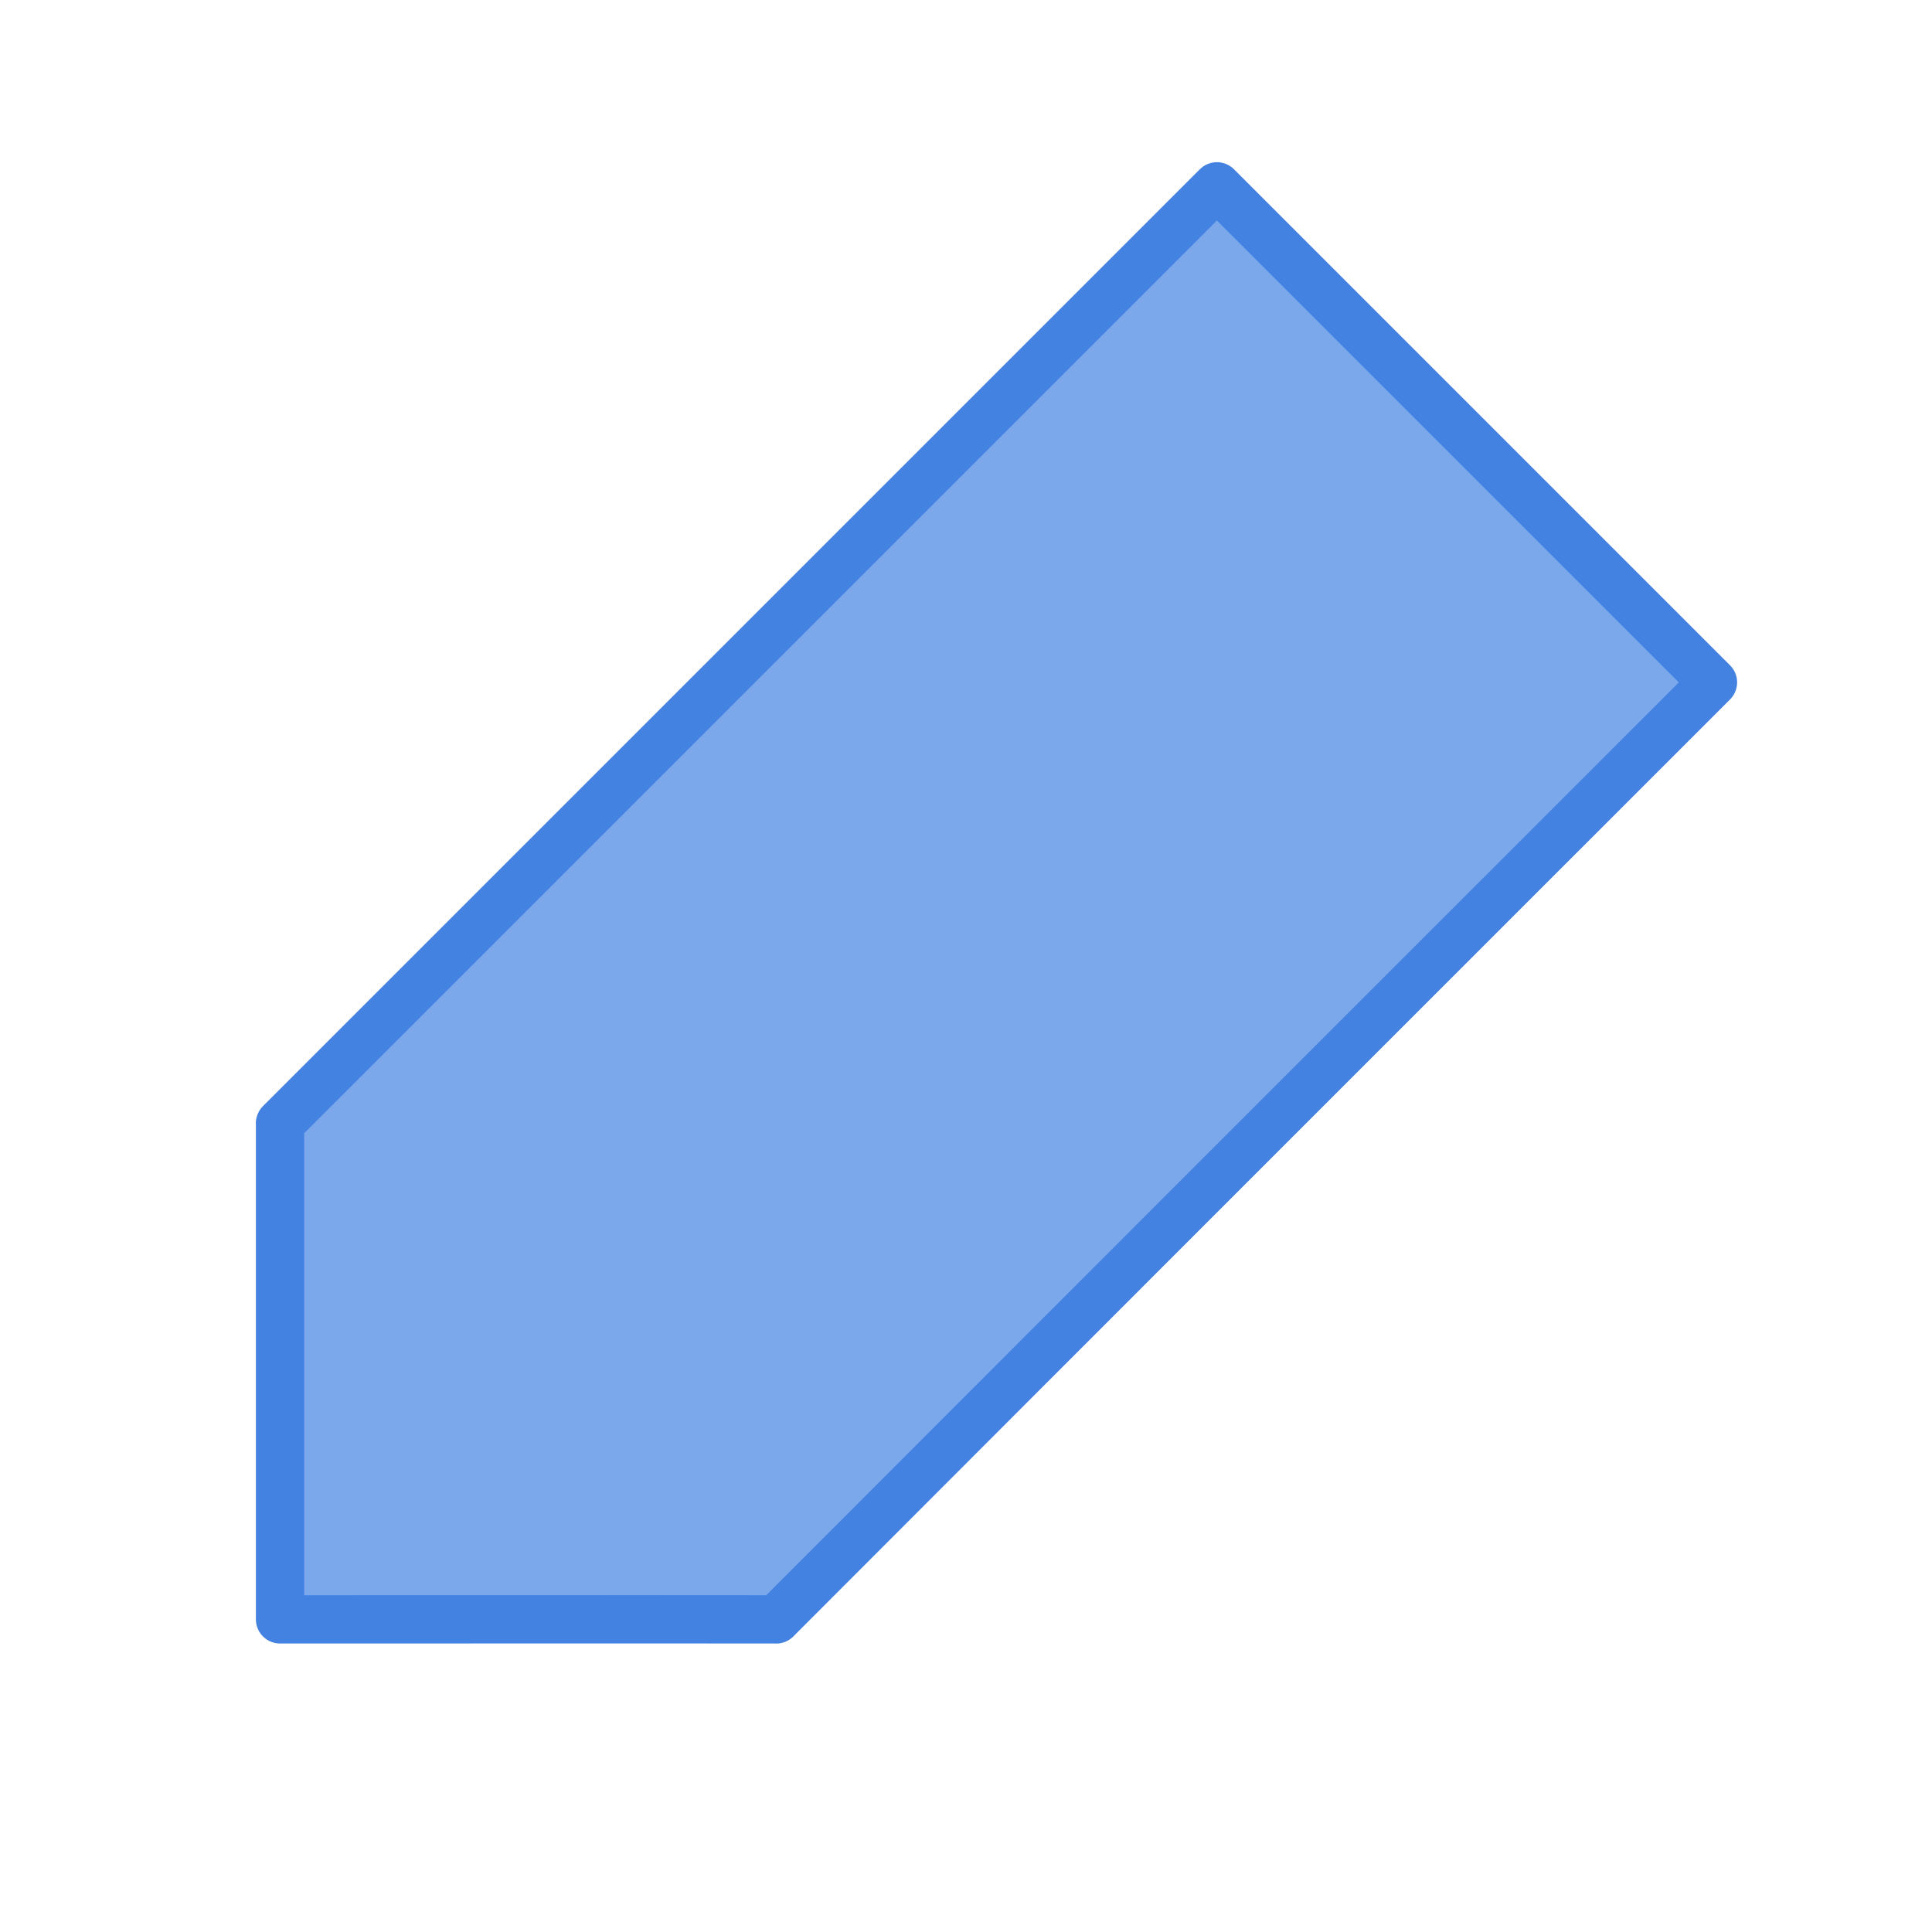
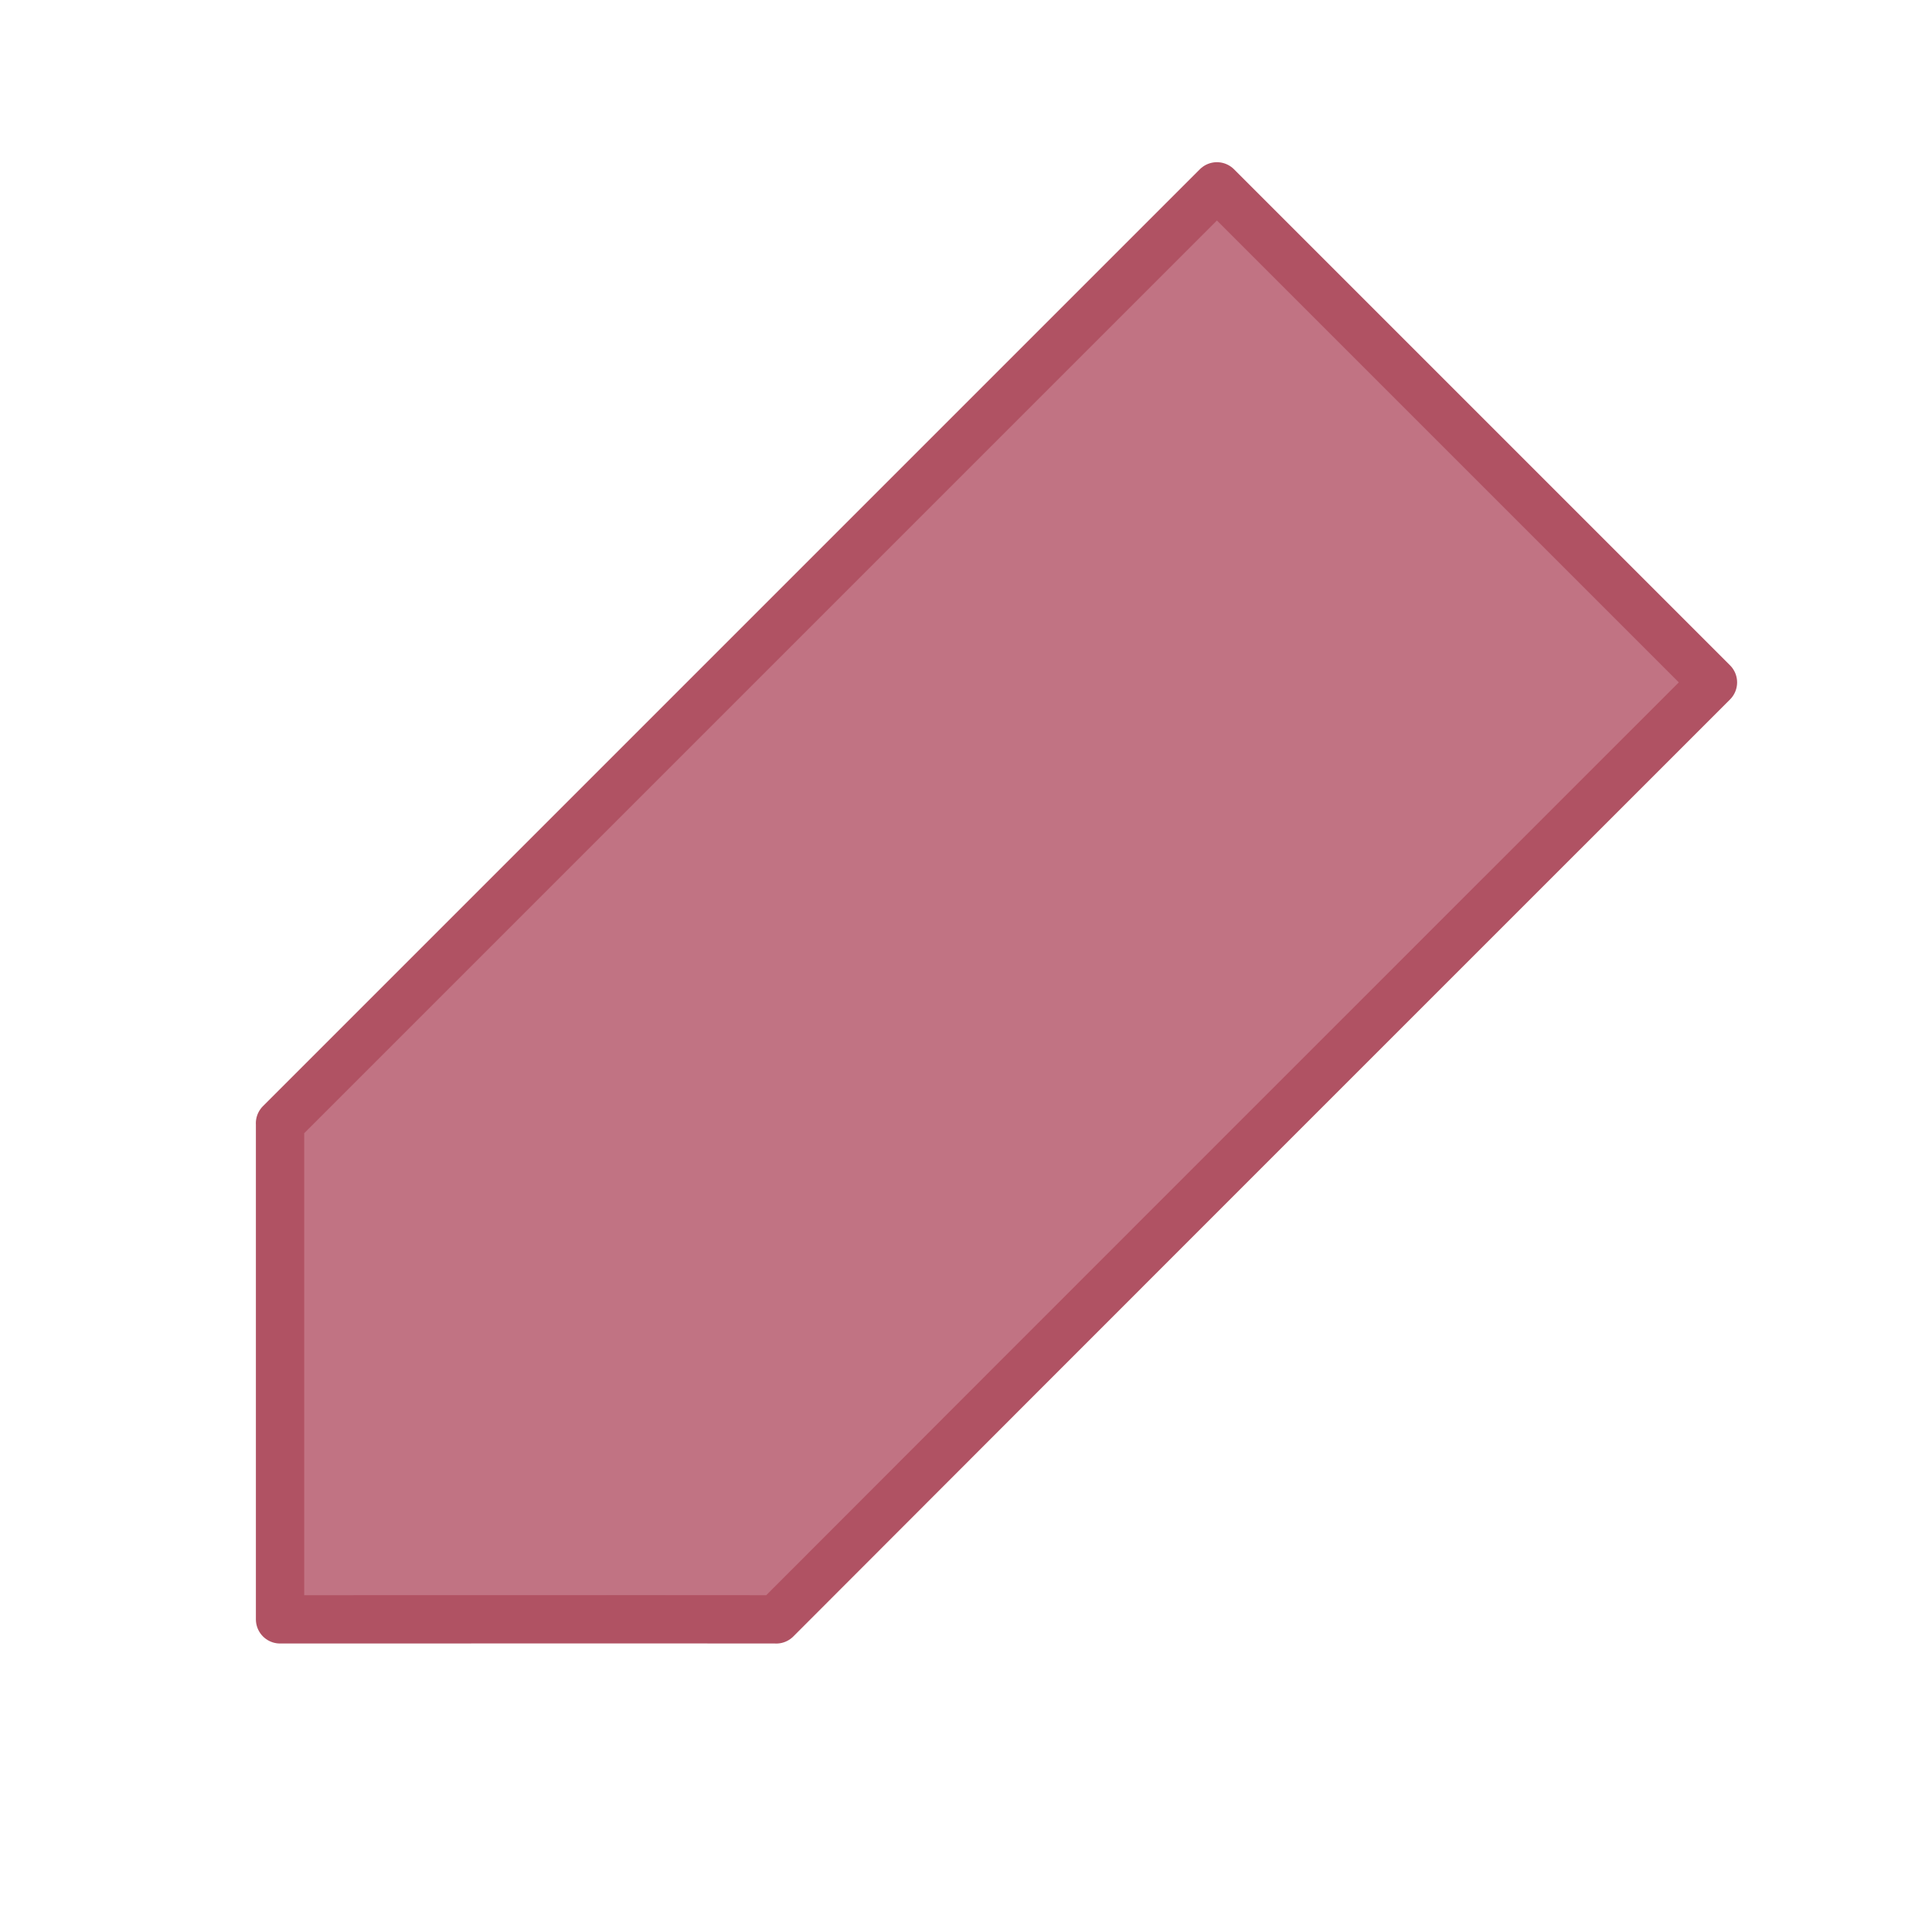
<svg xmlns="http://www.w3.org/2000/svg" width="40px" height="40px" enable-background="new 0 0 40 40" version="1.1" viewBox="0 0 40 40" xml:space="preserve">
-   <path d="m16.071 33.528c6.458-6.469 12.929-12.935 19.394-19.4l-10.27-10.27-19.397 19.397-0.001 0.001 0.001 0.001-1e-7 10.27c3.424 0.001 6.849-4e-3 10.272 0z" fill="#7ba8eb" stroke="#4482e2" stroke-linecap="round" stroke-linejoin="round" />
+   <path d="m16.071 33.528c6.458-6.469 12.929-12.935 19.394-19.4l-10.27-10.27-19.397 19.397-0.001 0.001 0.001 0.001-1e-7 10.27c3.424 0.001 6.849-4e-3 10.272 0z" fill="#c17383" stroke="#b05263" stroke-linecap="round" stroke-linejoin="round" />
</svg>
